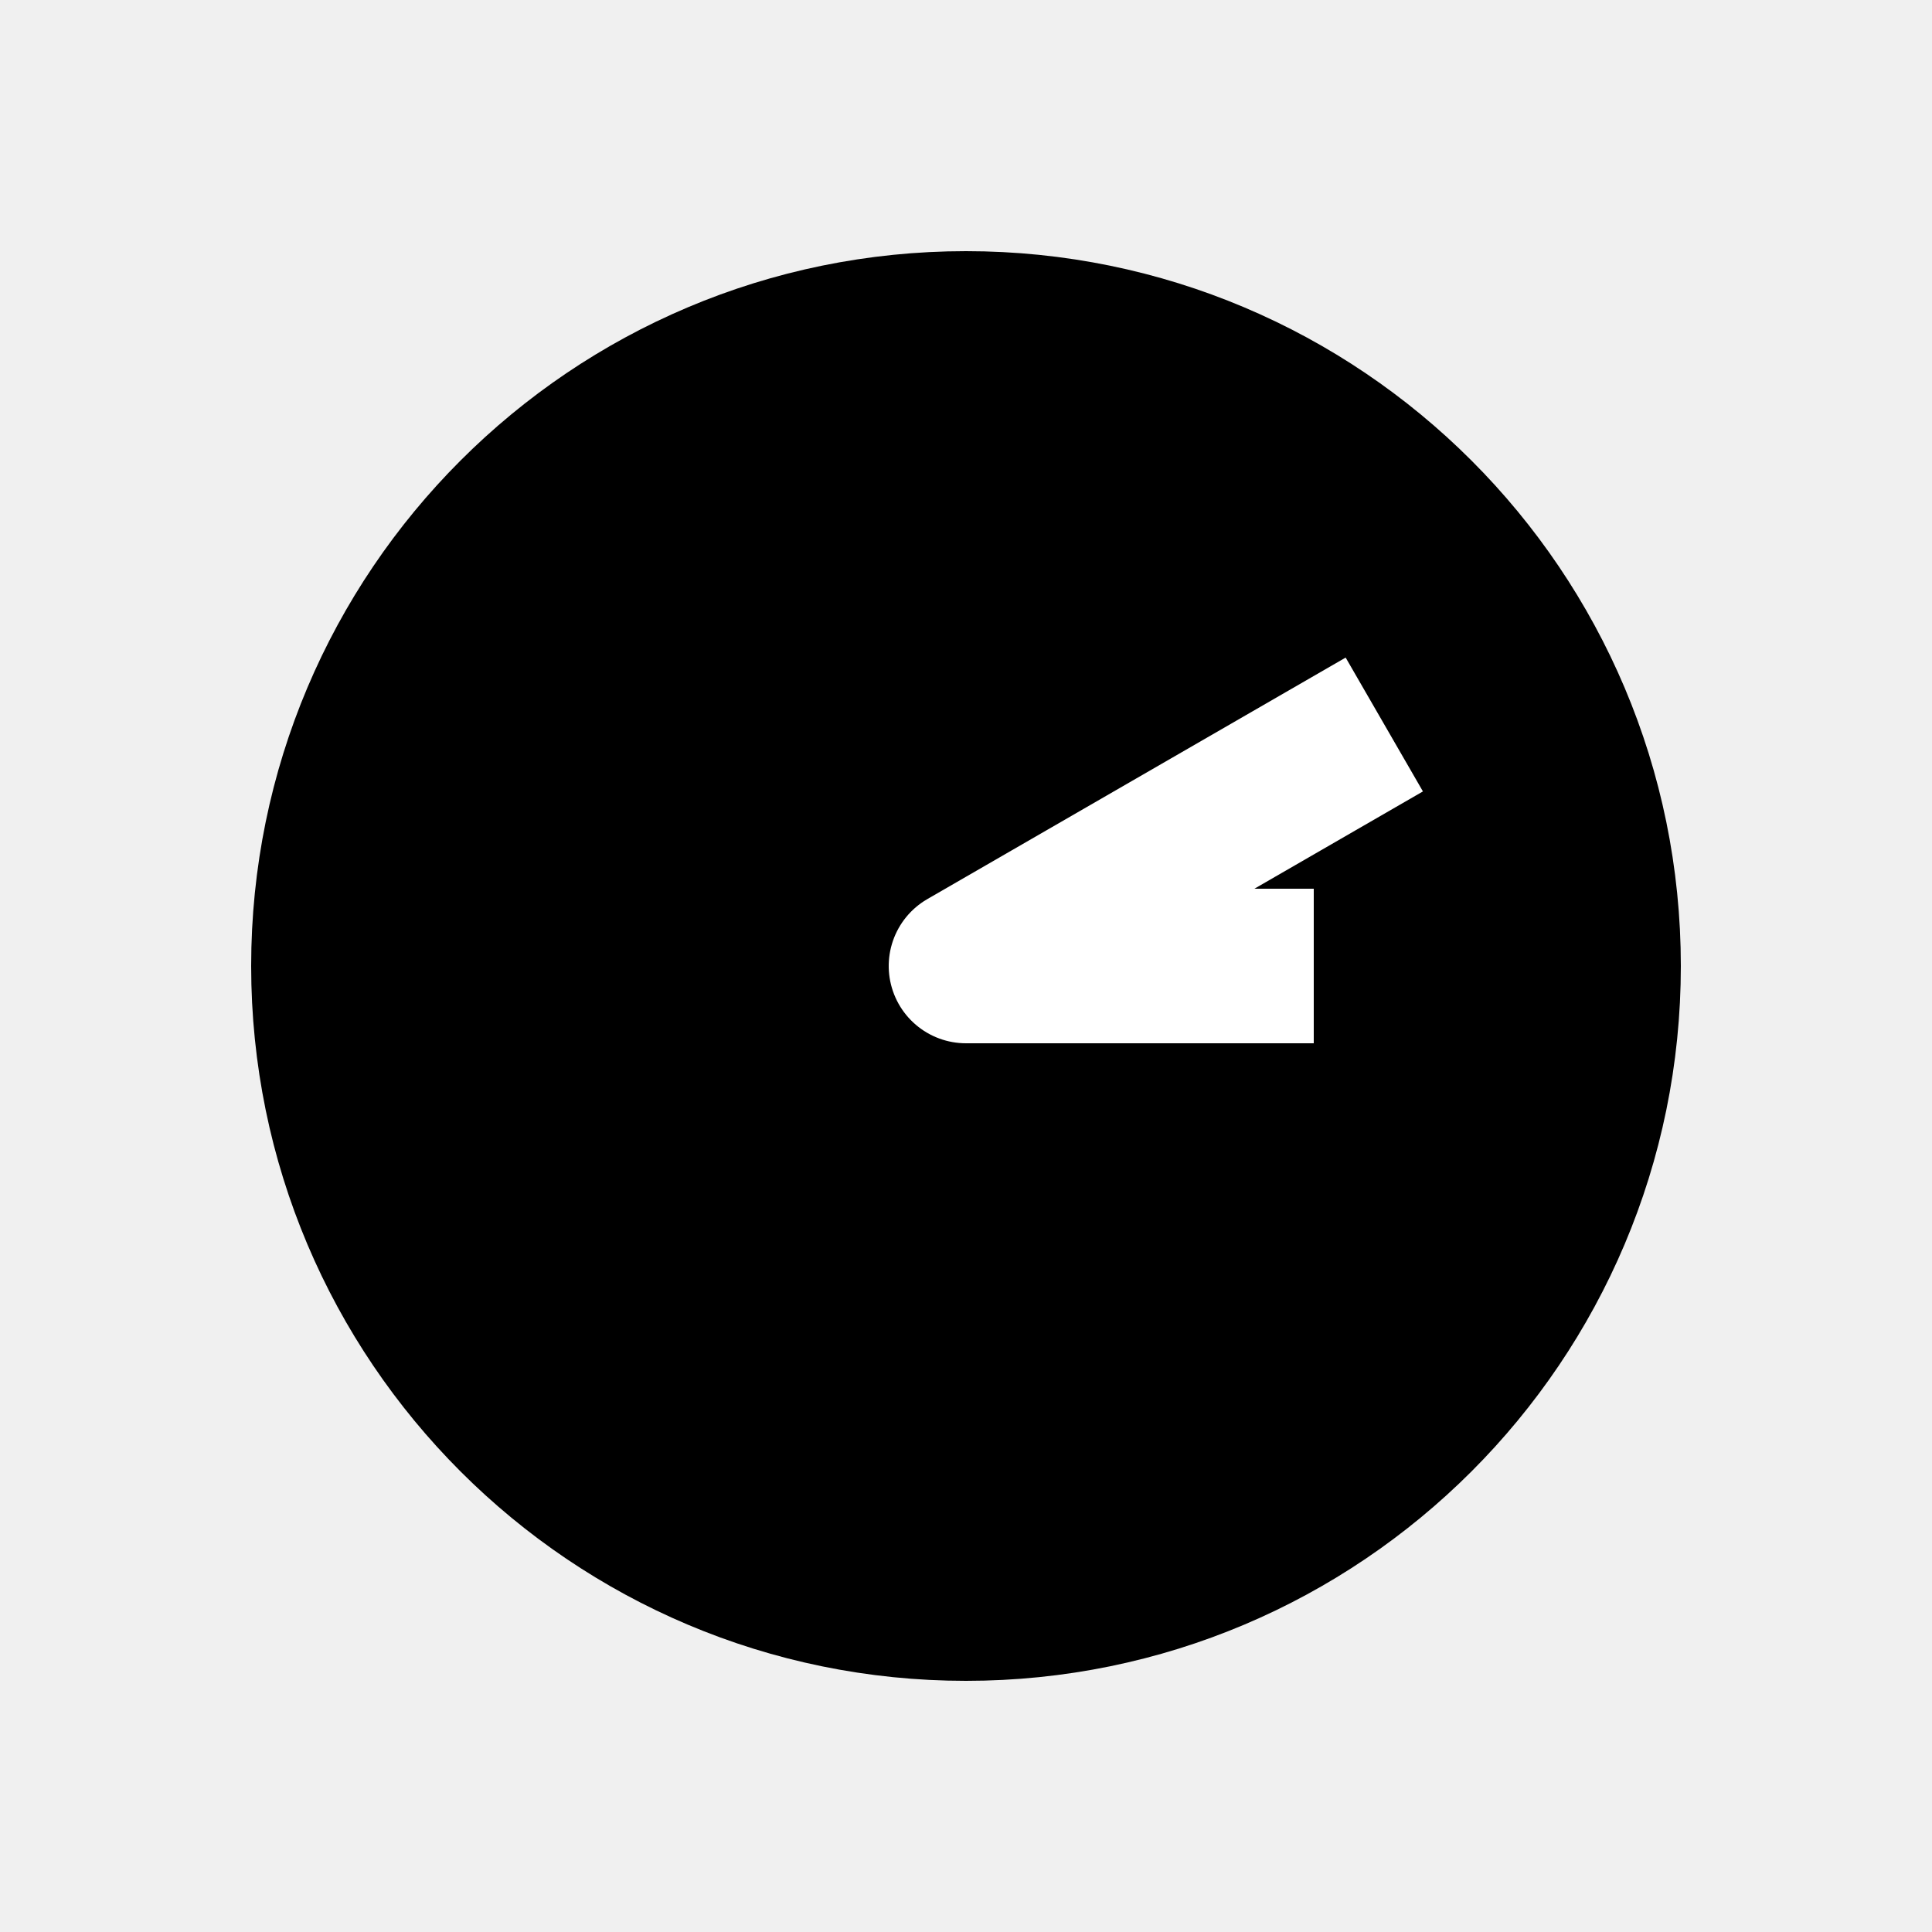
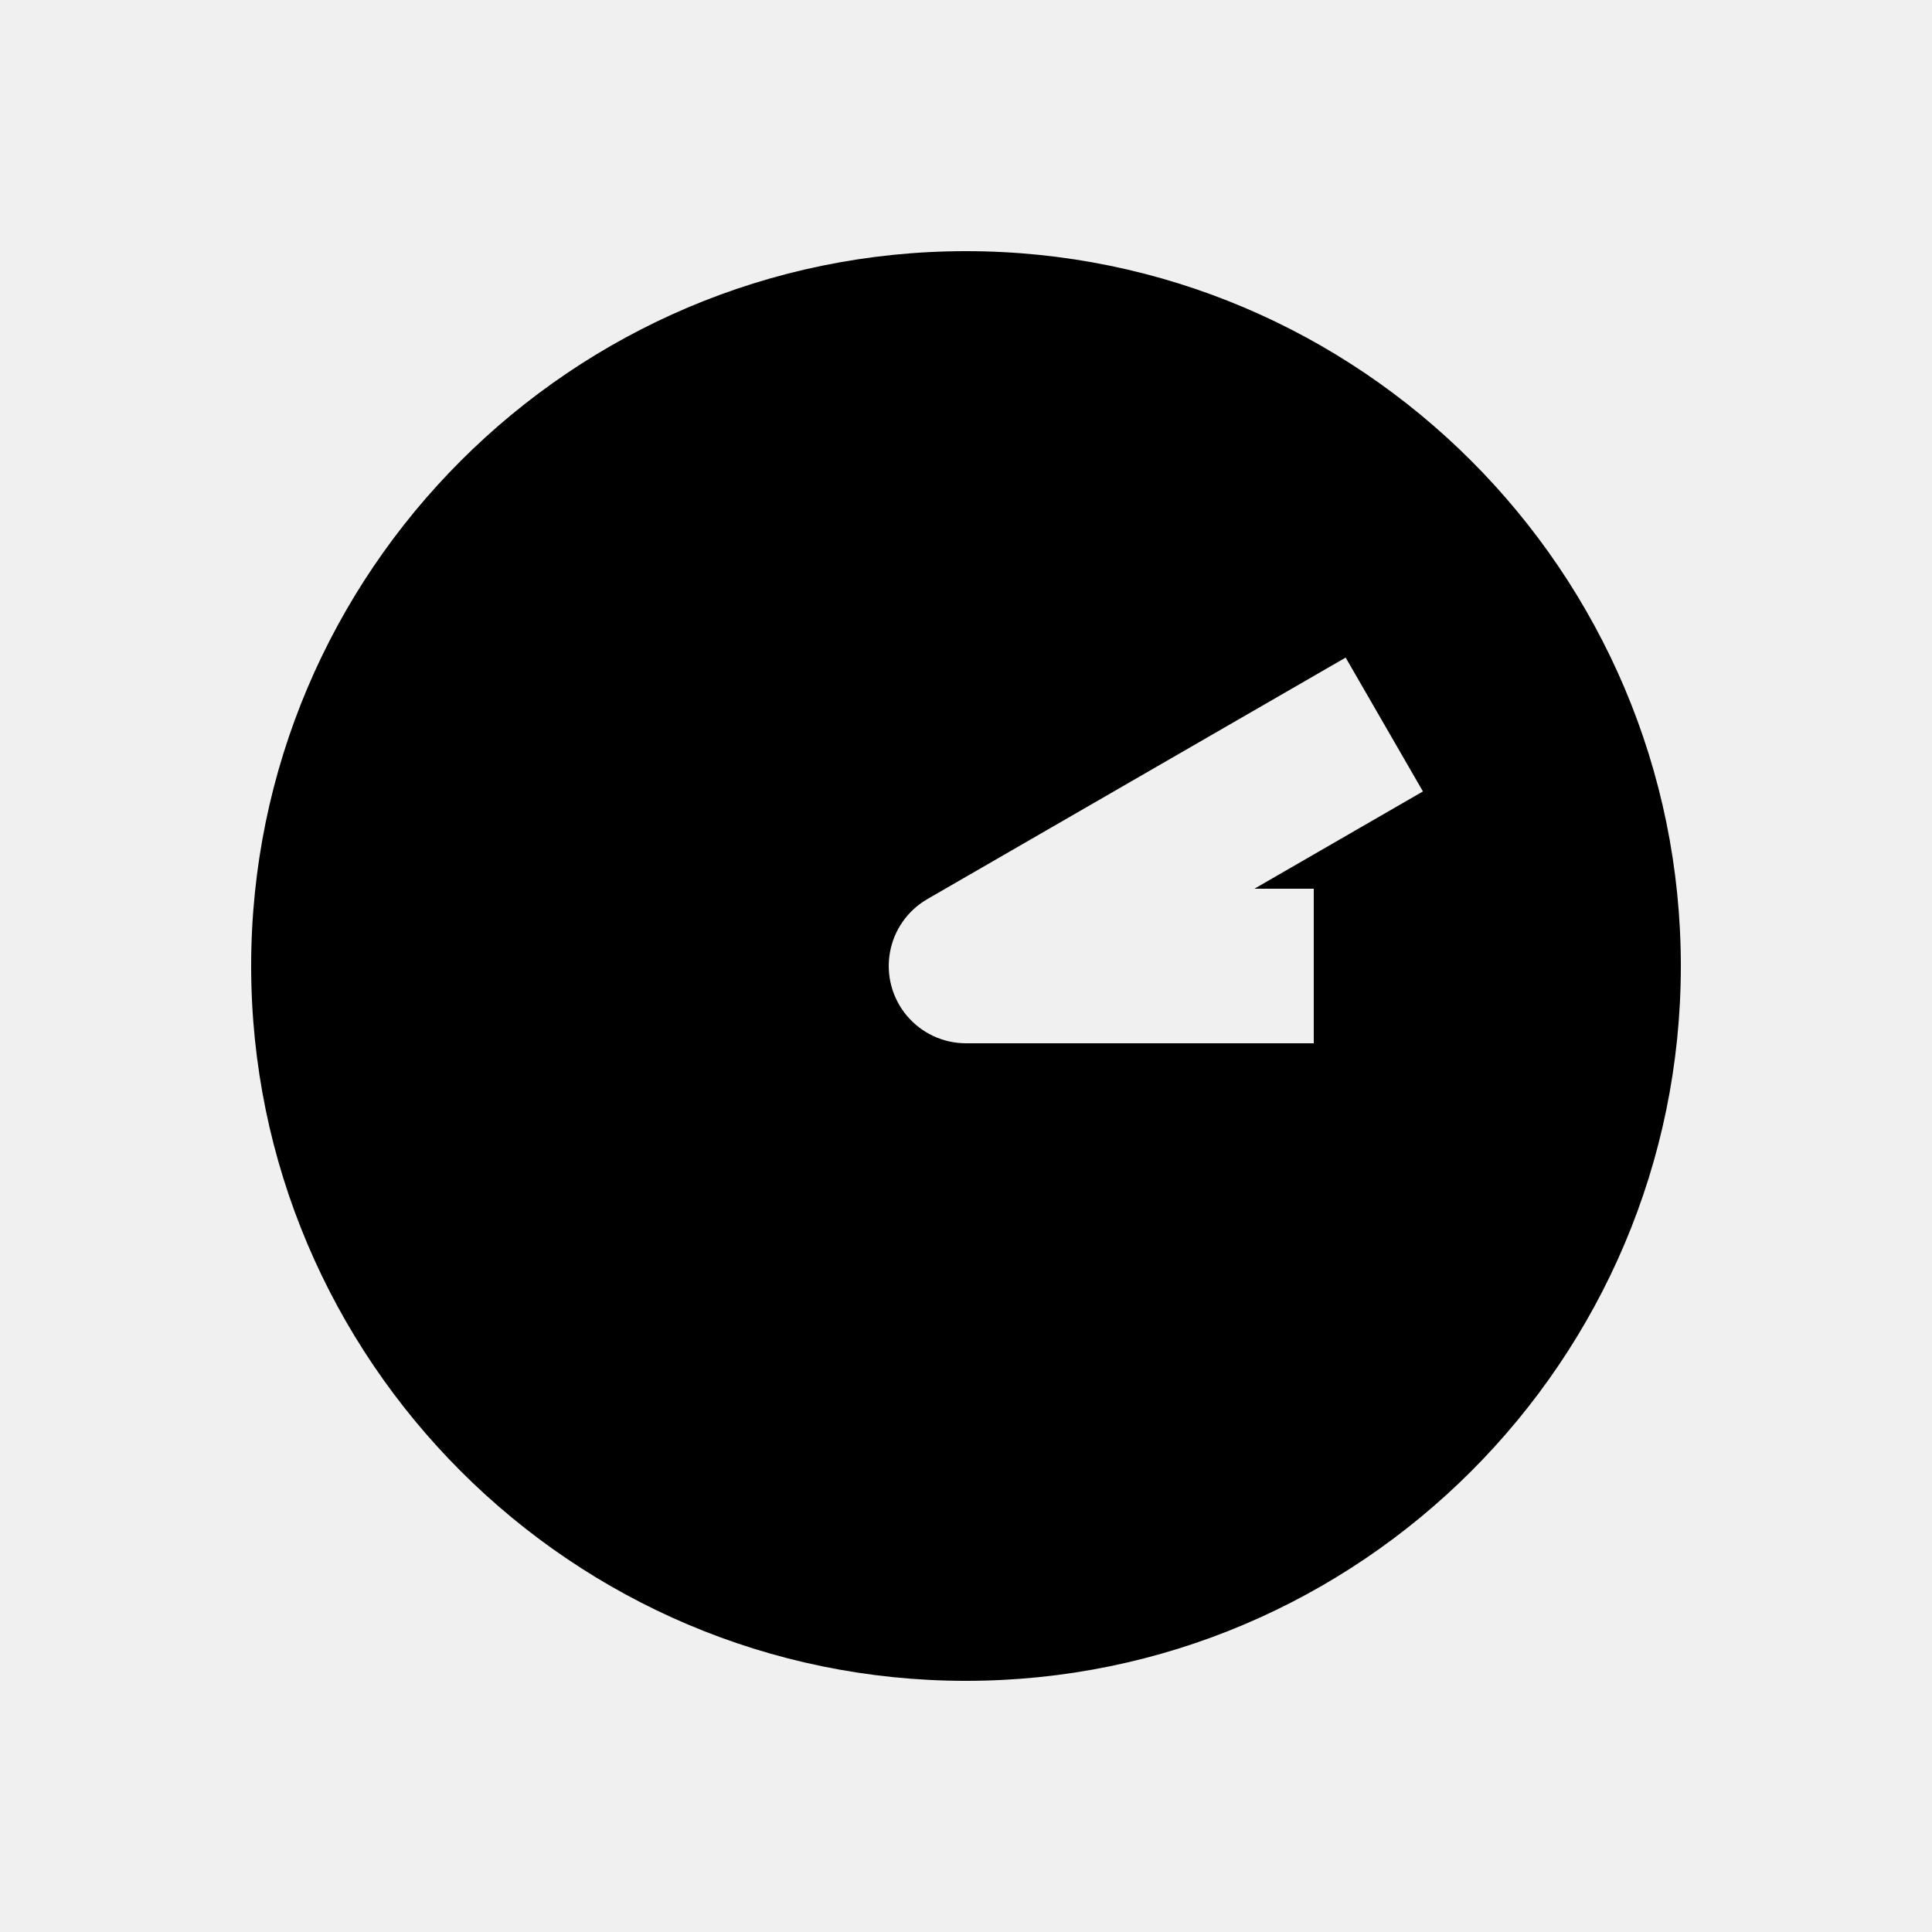
<svg xmlns="http://www.w3.org/2000/svg" height="1000" width="1000" version="1.1" id="h00m00" viewBox="0 0 1000 1000">
-   <g id="container">
-     <circle style="fill:#000000;stroke:#000000;stroke-width:60" id="frame" cx="500" cy="500" r="340" />
-     <g transform="translate(500,500) rotate(270)">
-       <path id="clock_03_10" style="fill:none; stroke:#FFF; stroke-width:80; stroke-linecap:square; stroke-linejoin:round" d="M 0.000,140.000 L 0,0 l 105.000,181.865" />
-     </g>
-   </g>
+   <defs id="defs10" />
+   <path id="path14" style="color:#000000;fill:#000000;stroke-width:60;-inkscape-stroke:none" d="M 500 130 C 296.011 130 130 296.011 130 500 C 130 703.989 296.011 870 500 870 C 703.989 870 870 703.989 870 500 C 870 296.011 703.989 130 500 130 z M 696.506 340.359 L 736.506 409.641 L 701.865 429.641 L 649.281 460 L 680 460 L 680 540 L 640 540 L 500 540 A 40.004 40.004 0 0 1 460.617 493.055 A 40.004 40.004 0 0 1 480 465.359 L 661.865 360.359 L 696.506 340.359 z " />
</svg>
